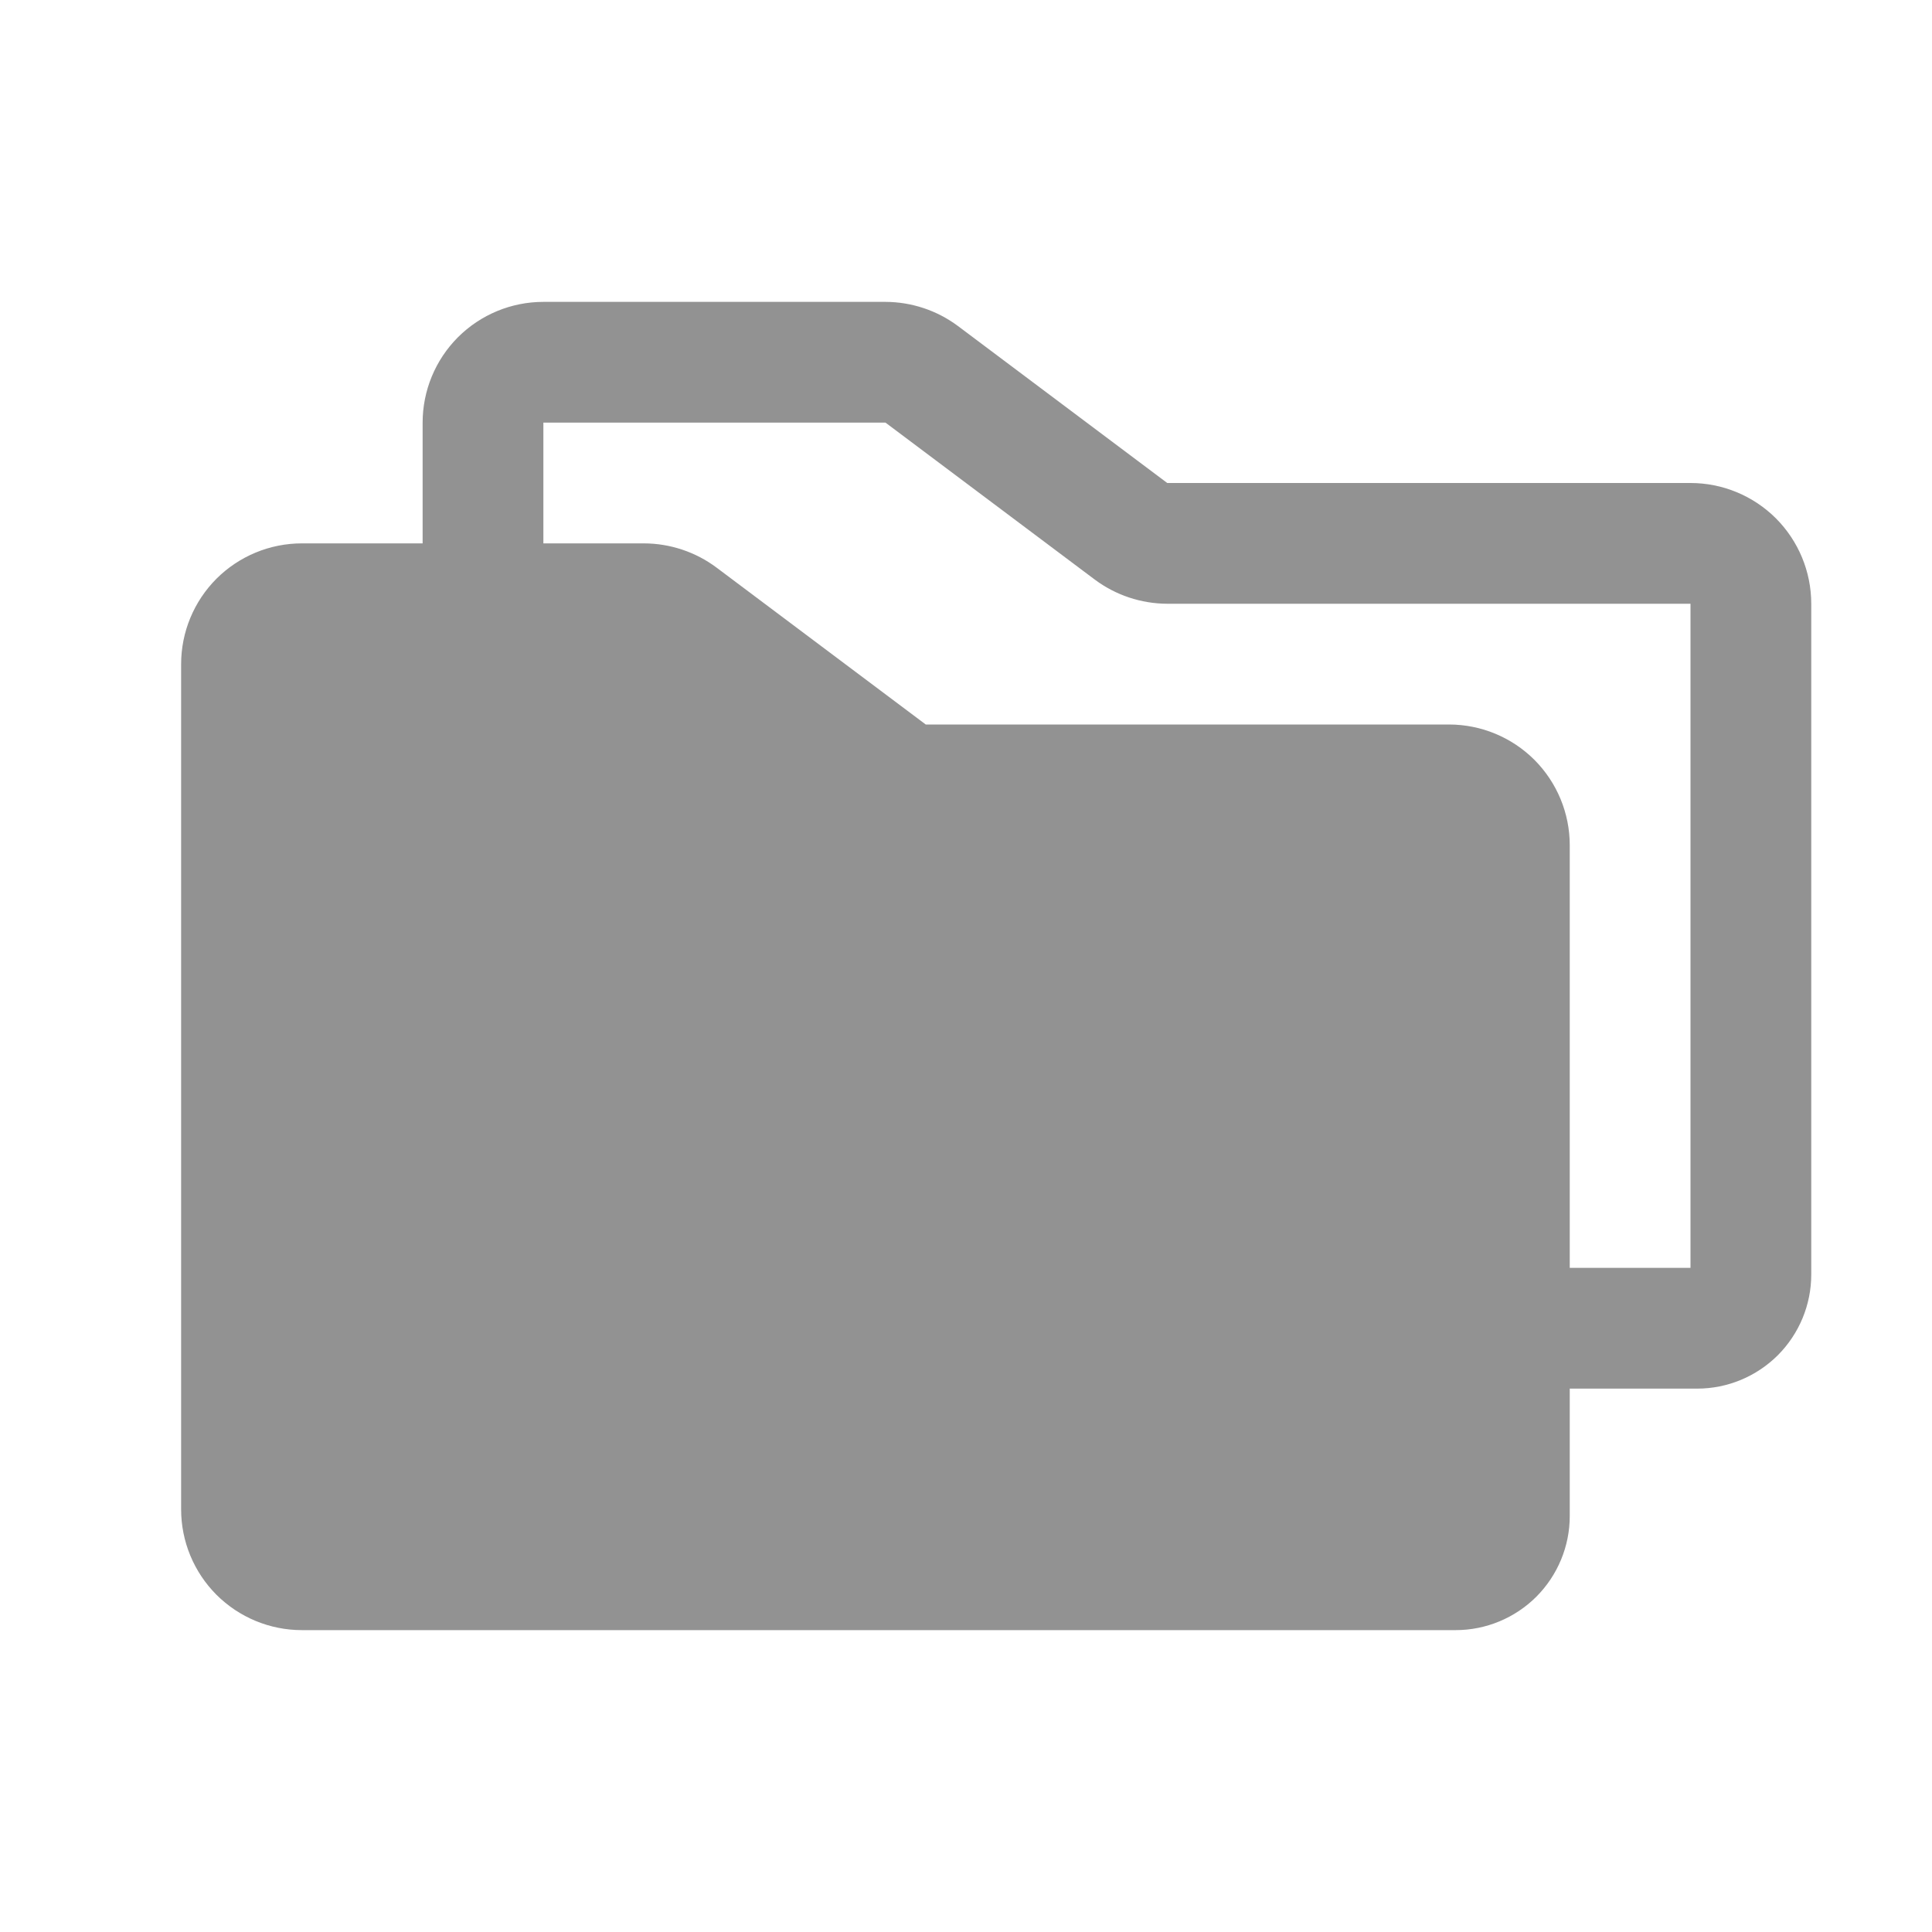
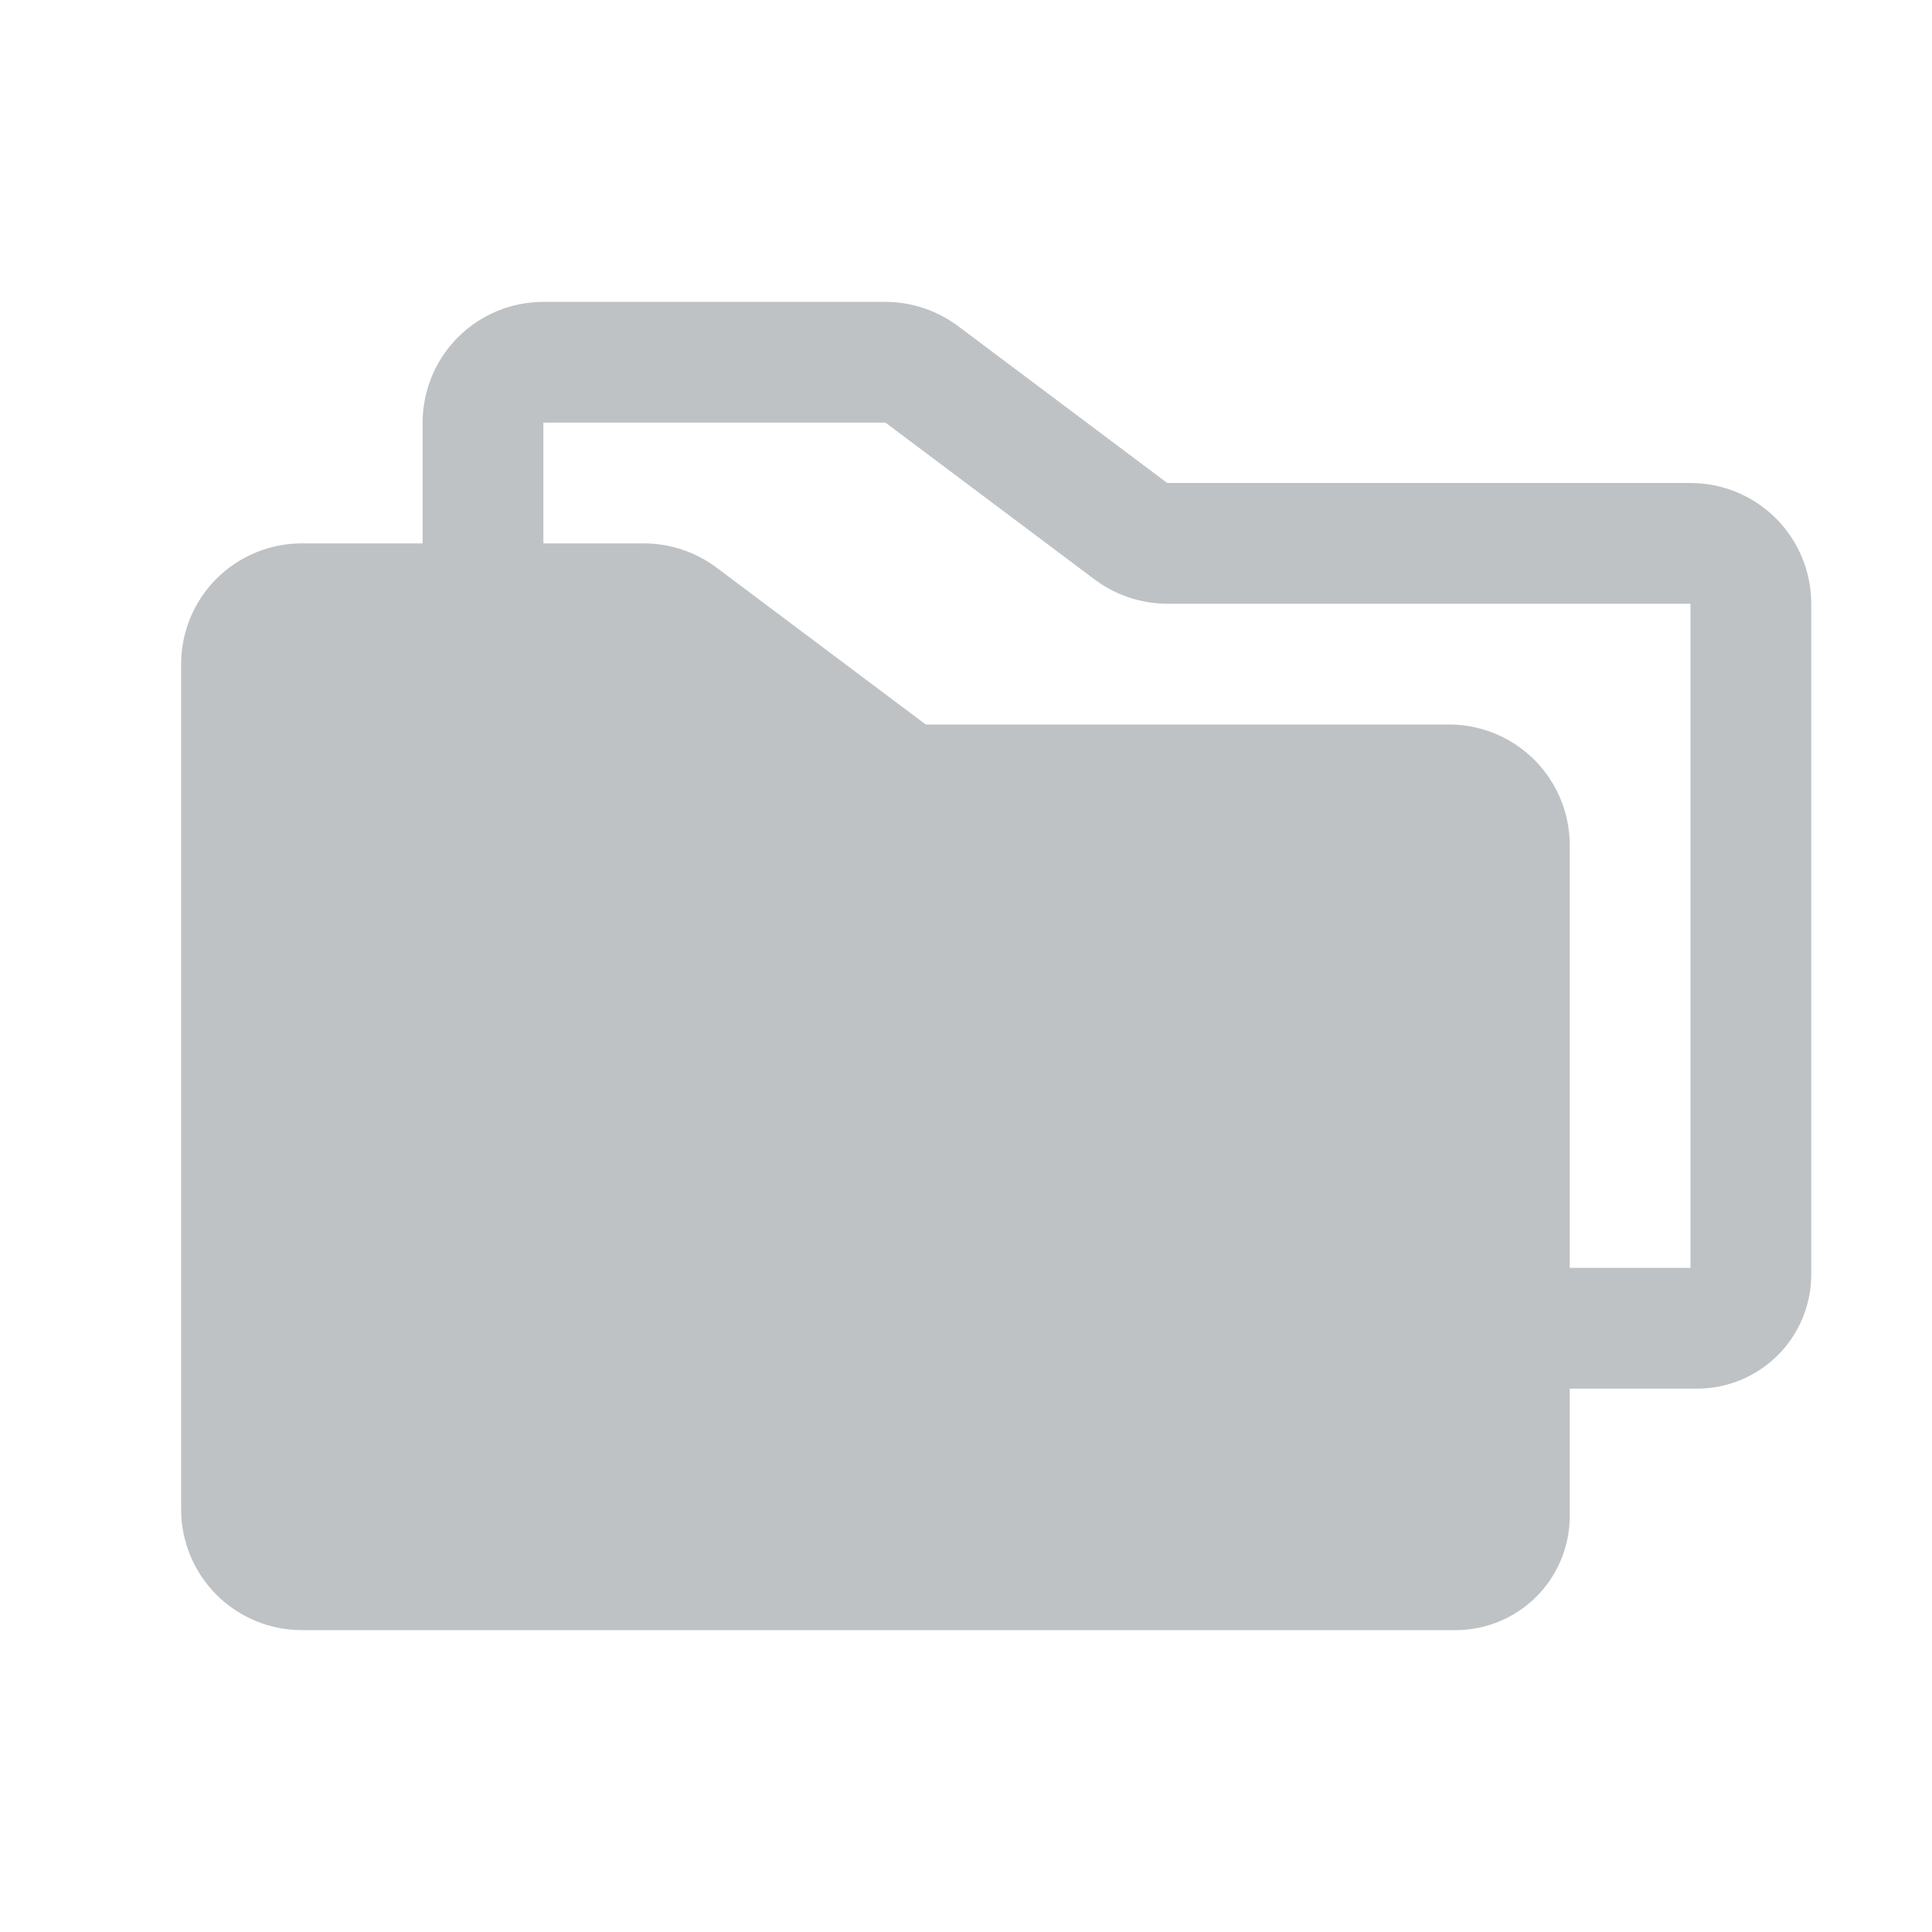
<svg xmlns="http://www.w3.org/2000/svg" width="24" height="24" viewBox="0 0 24 24" fill="none">
-   <path d="M21 6H14.5L11.9 4.05C11.64 3.856 11.324 3.751 11 3.75H6.75C6.352 3.75 5.971 3.908 5.689 4.189C5.408 4.471 5.25 4.852 5.25 5.25V6.75H3.75C3.352 6.75 2.971 6.908 2.689 7.189C2.408 7.471 2.25 7.852 2.25 8.25V18.75C2.25 19.148 2.408 19.529 2.689 19.811C2.971 20.092 3.352 20.25 3.75 20.25H18.083C18.459 20.25 18.819 20.1 19.085 19.835C19.35 19.569 19.5 19.209 19.5 18.833V17.25H21.083C21.459 17.25 21.819 17.1 22.085 16.835C22.35 16.569 22.5 16.209 22.5 15.833V7.5C22.5 7.102 22.342 6.721 22.061 6.439C21.779 6.158 21.398 6 21 6ZM21 15.75H19.5V10.5C19.5 10.102 19.342 9.721 19.061 9.439C18.779 9.158 18.398 9 18 9H11.5L8.9 7.05C8.64 6.856 8.324 6.751 8 6.75H6.75V5.25H11L13.6 7.2C13.86 7.394 14.176 7.499 14.5 7.5H21V15.75Z" fill="#929292" />
+   <path d="M21 6H14.5L11.9 4.05C11.64 3.856 11.324 3.751 11 3.75H6.75C6.352 3.75 5.971 3.908 5.689 4.189C5.408 4.471 5.25 4.852 5.25 5.25V6.75H3.75C3.352 6.75 2.971 6.908 2.689 7.189C2.408 7.471 2.25 7.852 2.25 8.25V18.75C2.25 19.148 2.408 19.529 2.689 19.811C2.971 20.092 3.352 20.25 3.75 20.25H18.083C18.459 20.25 18.819 20.1 19.085 19.835C19.35 19.569 19.5 19.209 19.5 18.833V17.25H21.083C21.459 17.25 21.819 17.1 22.085 16.835C22.35 16.569 22.5 16.209 22.5 15.833V7.5C22.5 7.102 22.342 6.721 22.061 6.439C21.779 6.158 21.398 6 21 6ZM21 15.75H19.5V10.5C19.5 10.102 19.342 9.721 19.061 9.439C18.779 9.158 18.398 9 18 9H11.5L8.9 7.05C8.64 6.856 8.324 6.751 8 6.75H6.75V5.25H11L13.6 7.2C13.86 7.394 14.176 7.499 14.5 7.5H21V15.75Z" fill="#BEC2C5" />
</svg>
